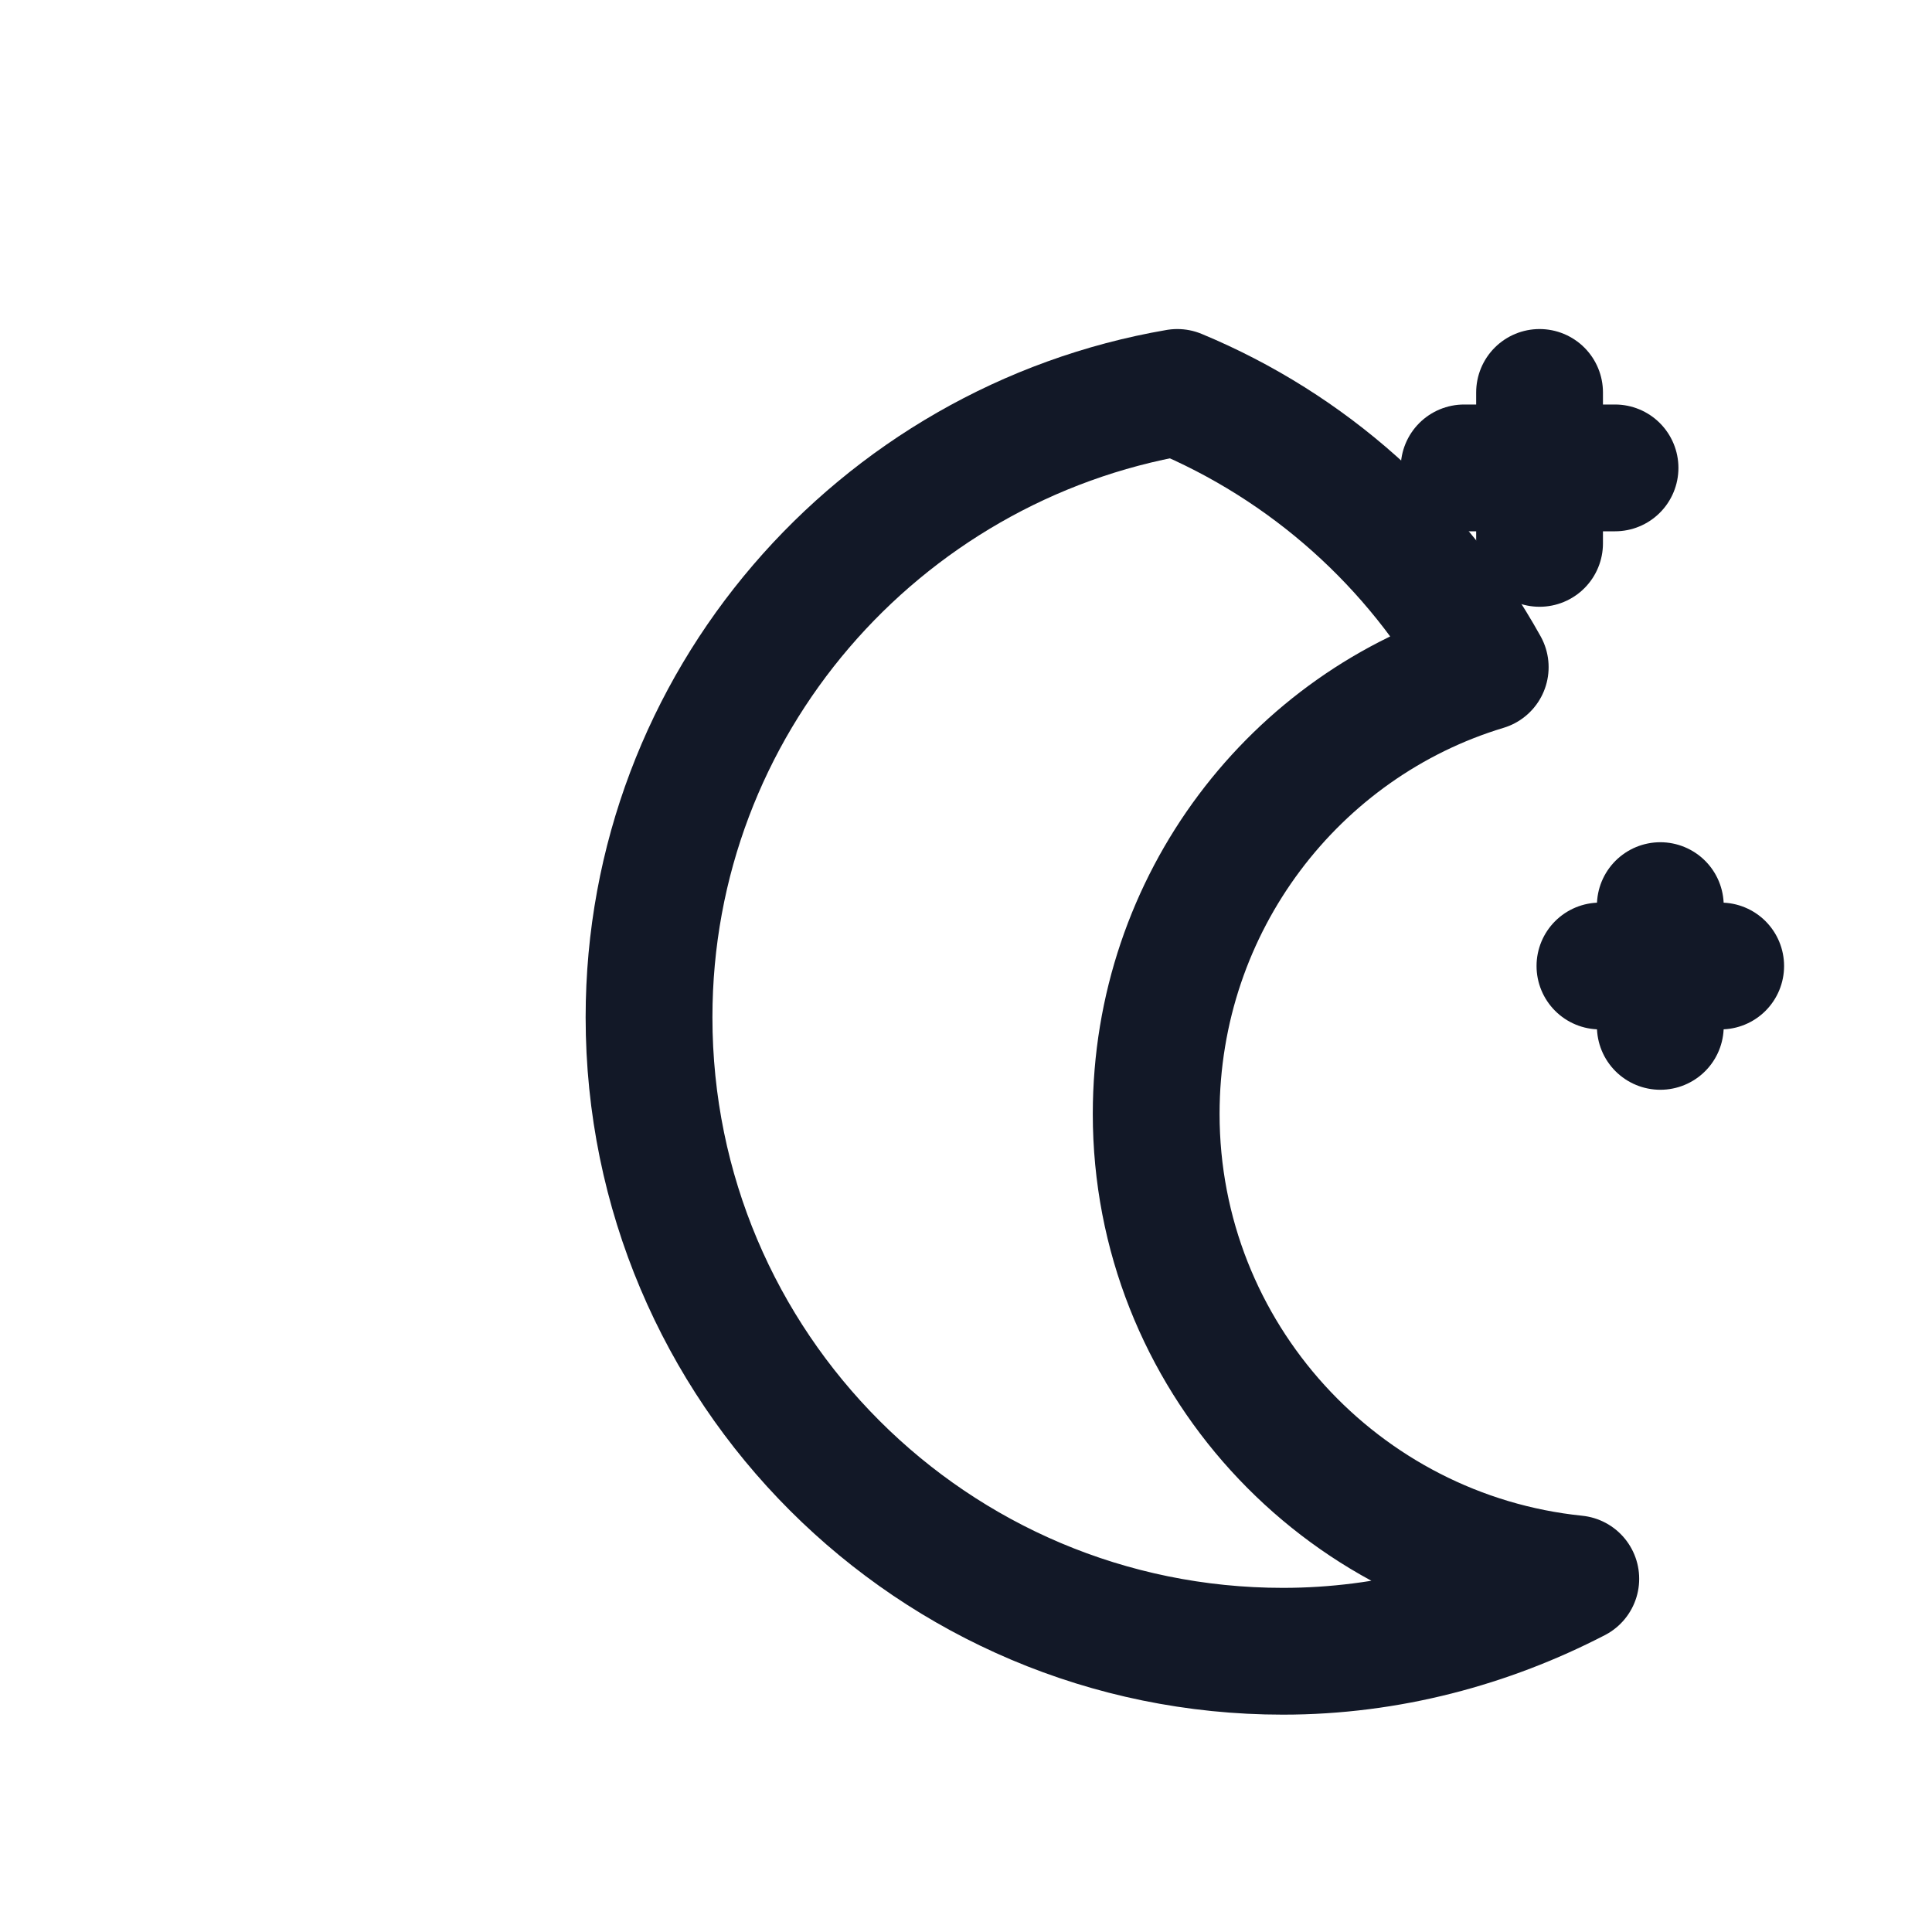
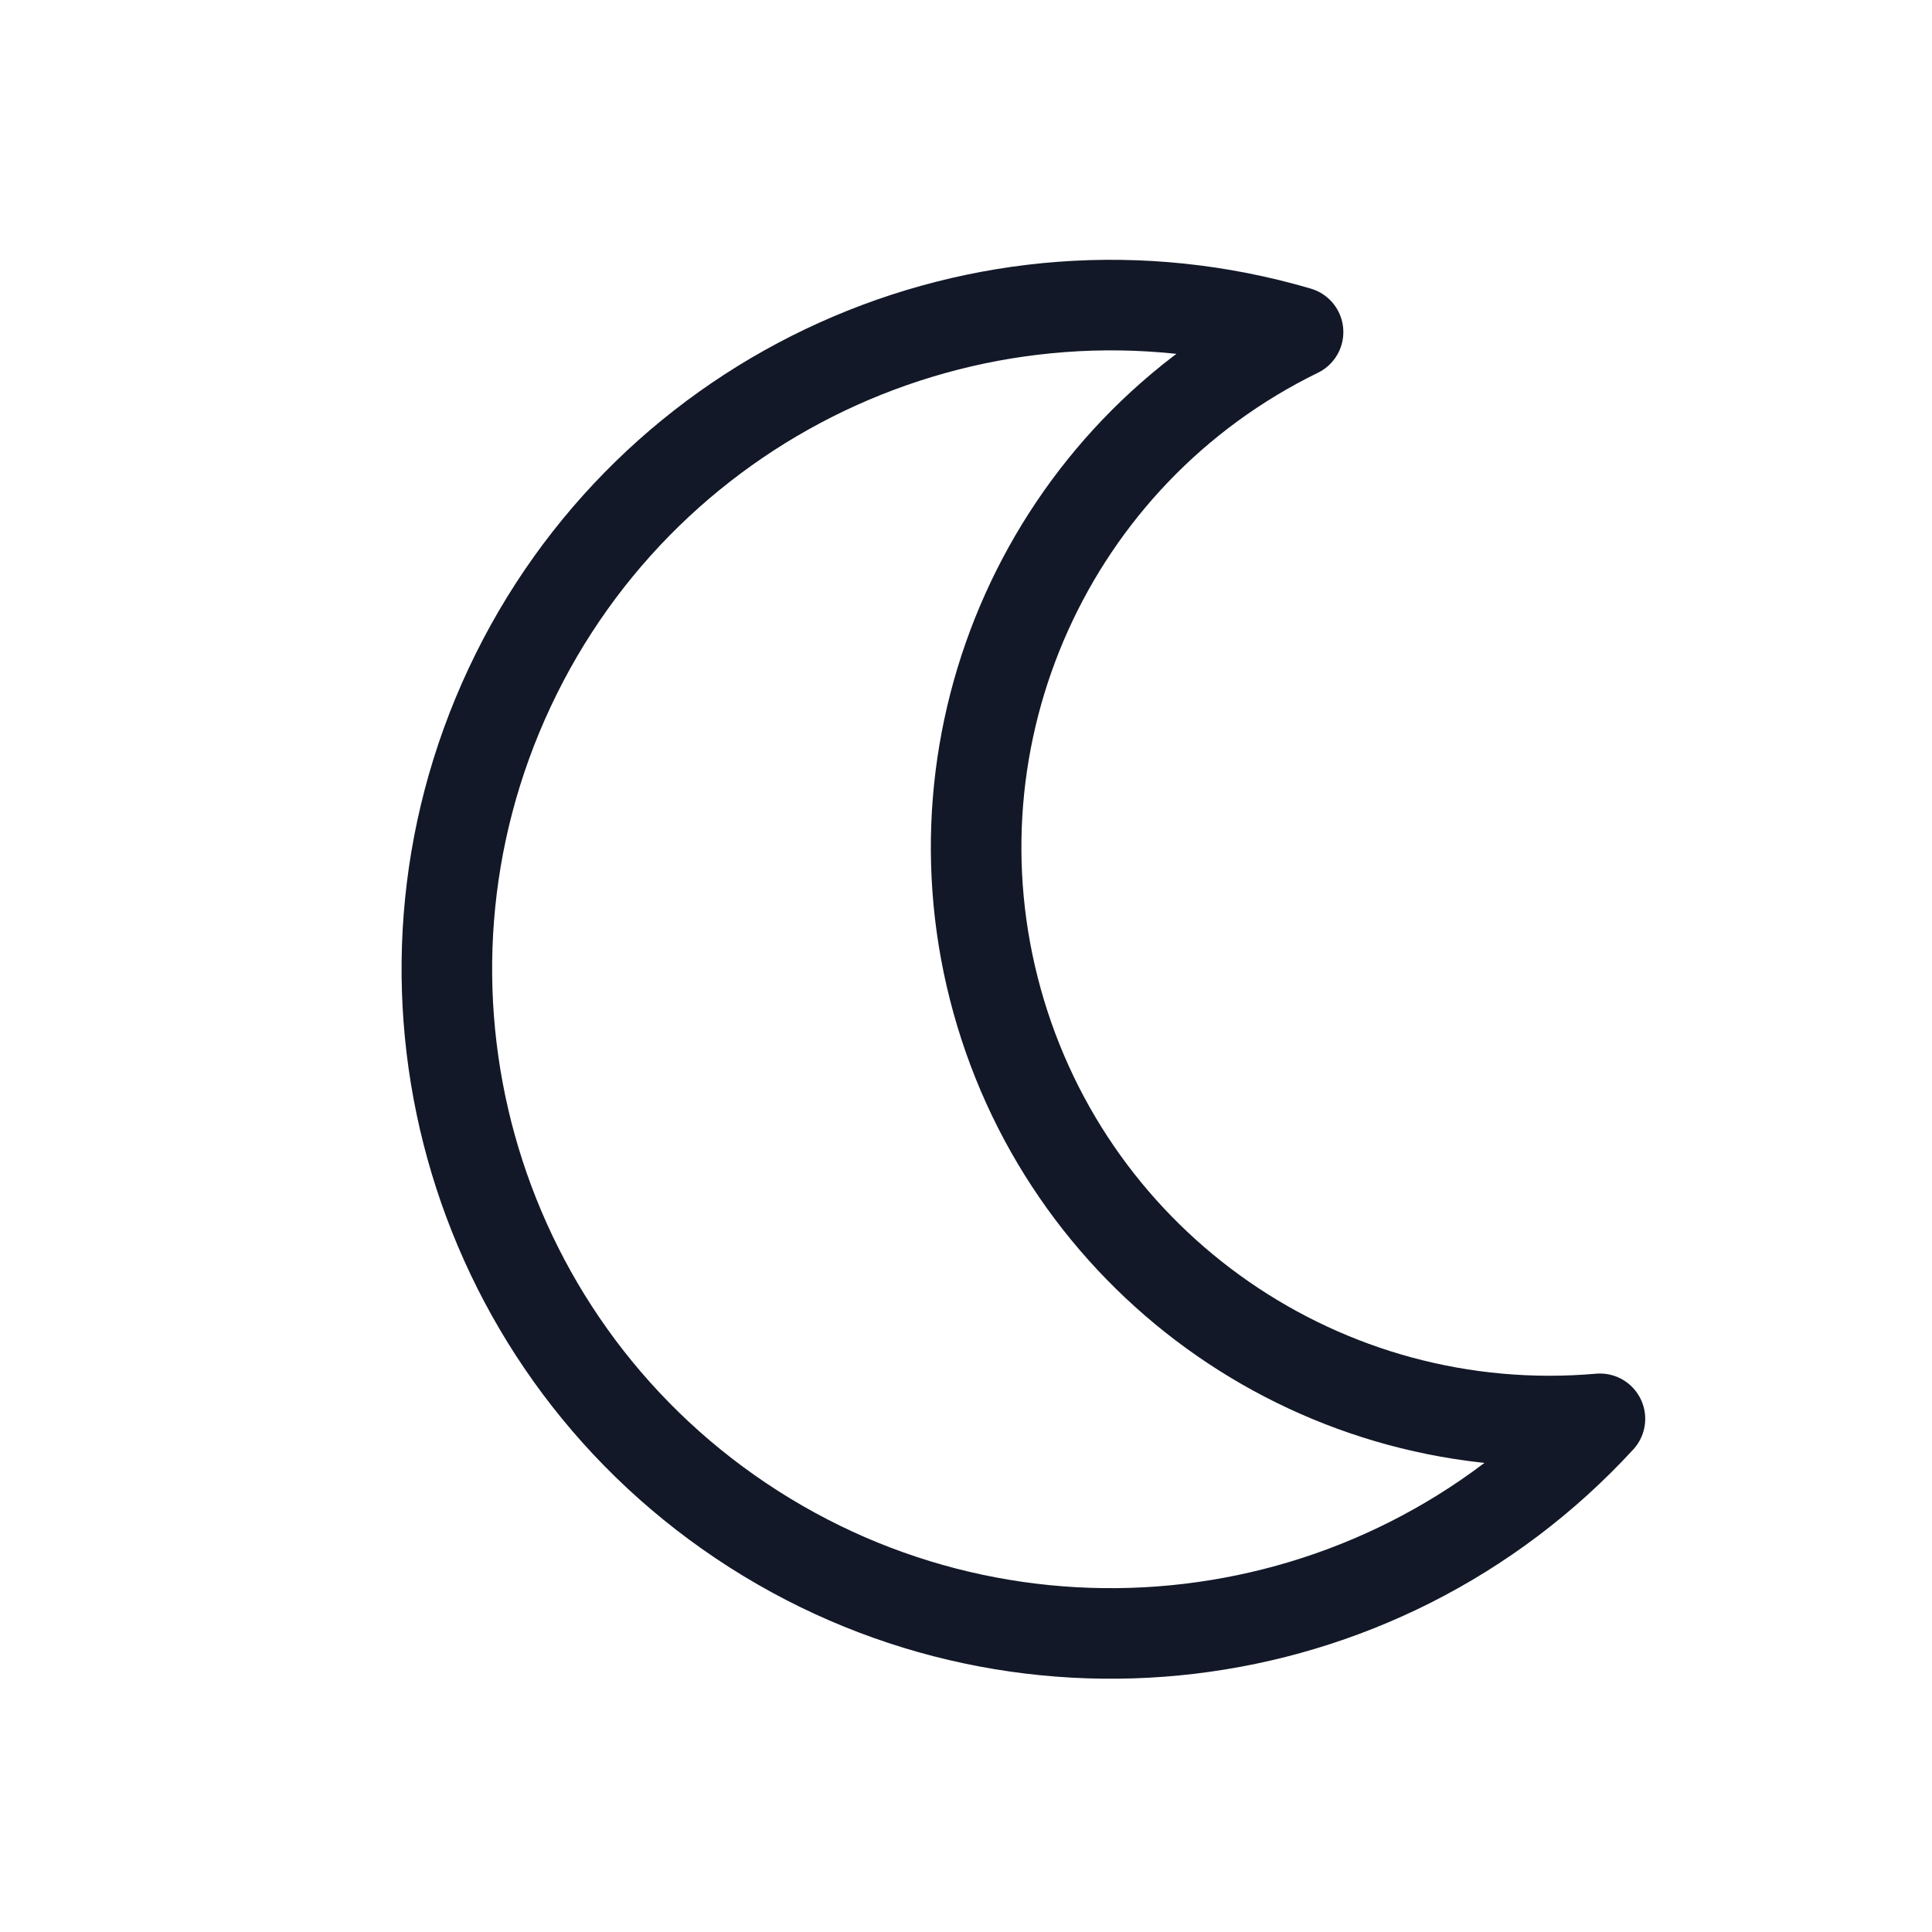
- <svg xmlns="http://www.w3.org/2000/svg" viewBox="0 0 64 64" fill="none" stroke="#121827" stroke-width="4.2" stroke-linecap="round" stroke-linejoin="round">
-   <path d="M39 13c-9.9 1.7-17.5 10.3-17.5 20.7 0 11.6 9.4 21 21 21 3.5 0 6.8-.9 9.7-2.4-7.8-.8-13.9-7.4-13.9-15.4 0-7 4.6-12.9 10.9-14.8A20.8 20.8 0 0 0 39 13Z" />
-   <path d="M51 13v5" />
-   <path d="M48.5 15.5h5" />
-   <path d="M55 30v4" />
-   <path d="M53 32h4" />
+ <svg xmlns="http://www.w3.org/2000/svg" viewBox="0 0 64 64" fill="none" stroke="#121827" stroke-width="3" stroke-linecap="round" stroke-linejoin="round">
+   <path d="M43 11a22 22 0 1 0 10 36A19 19 0 0 1 43 11Z" />
</svg>
